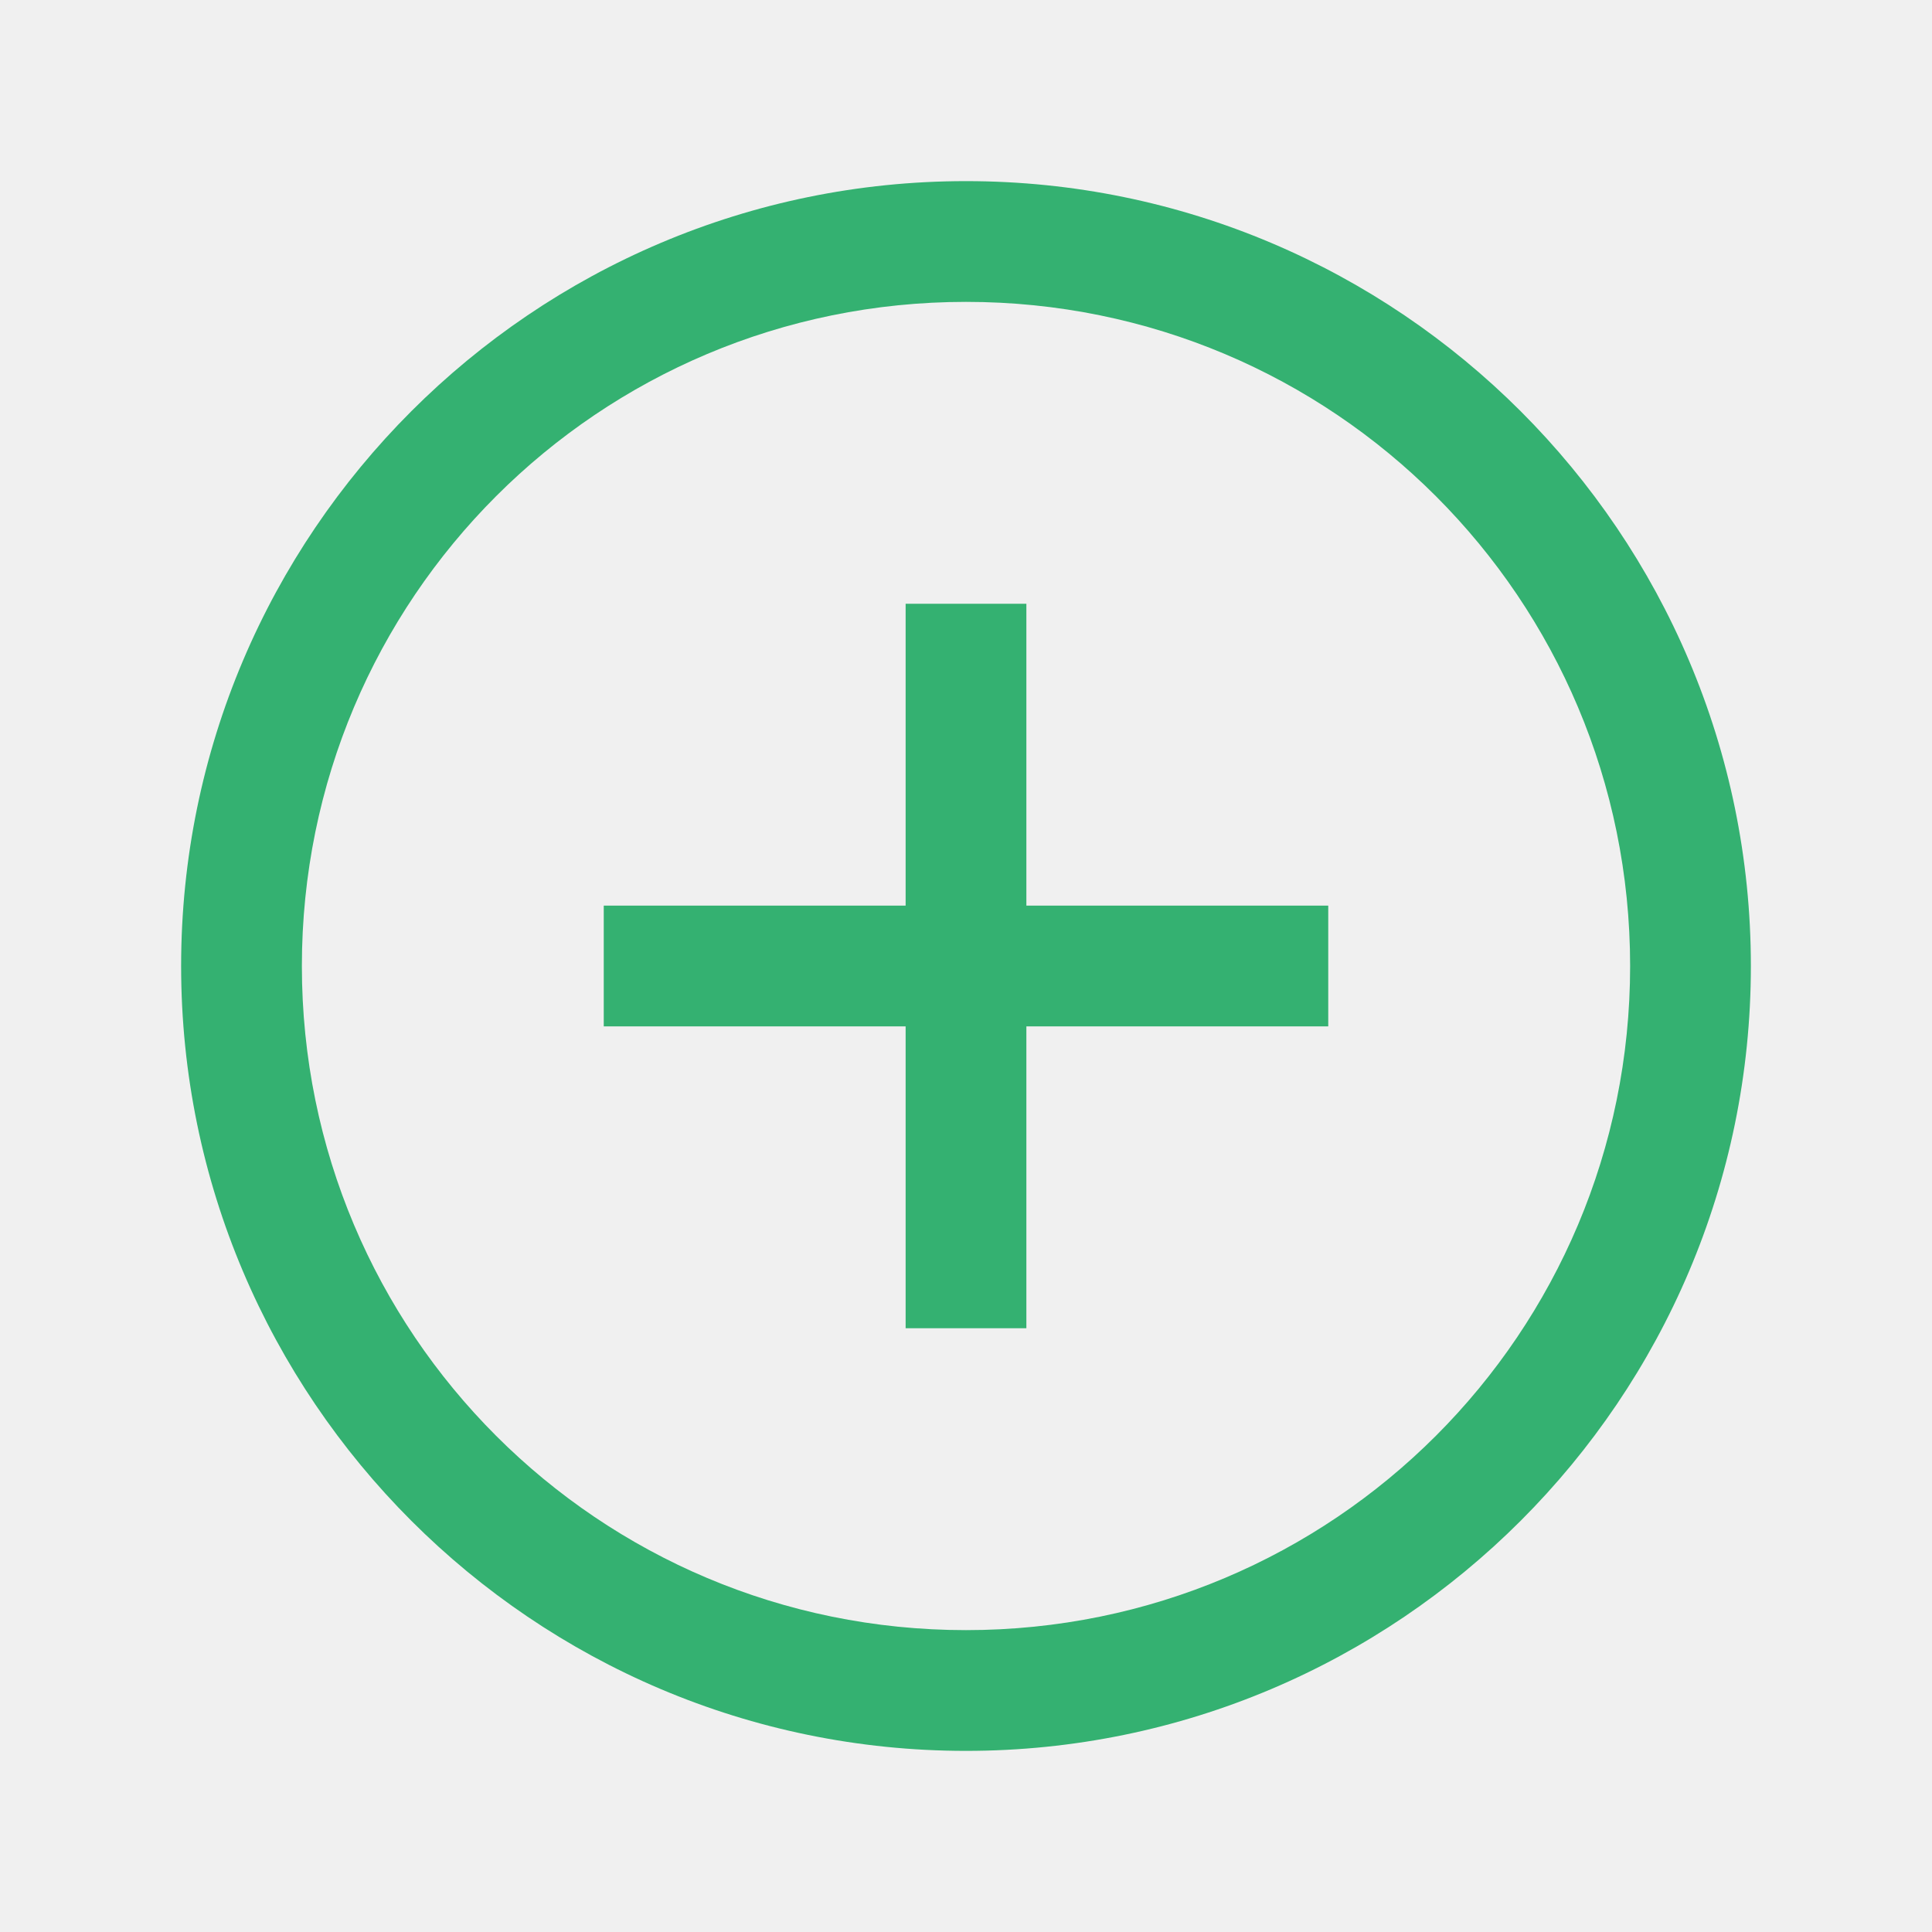
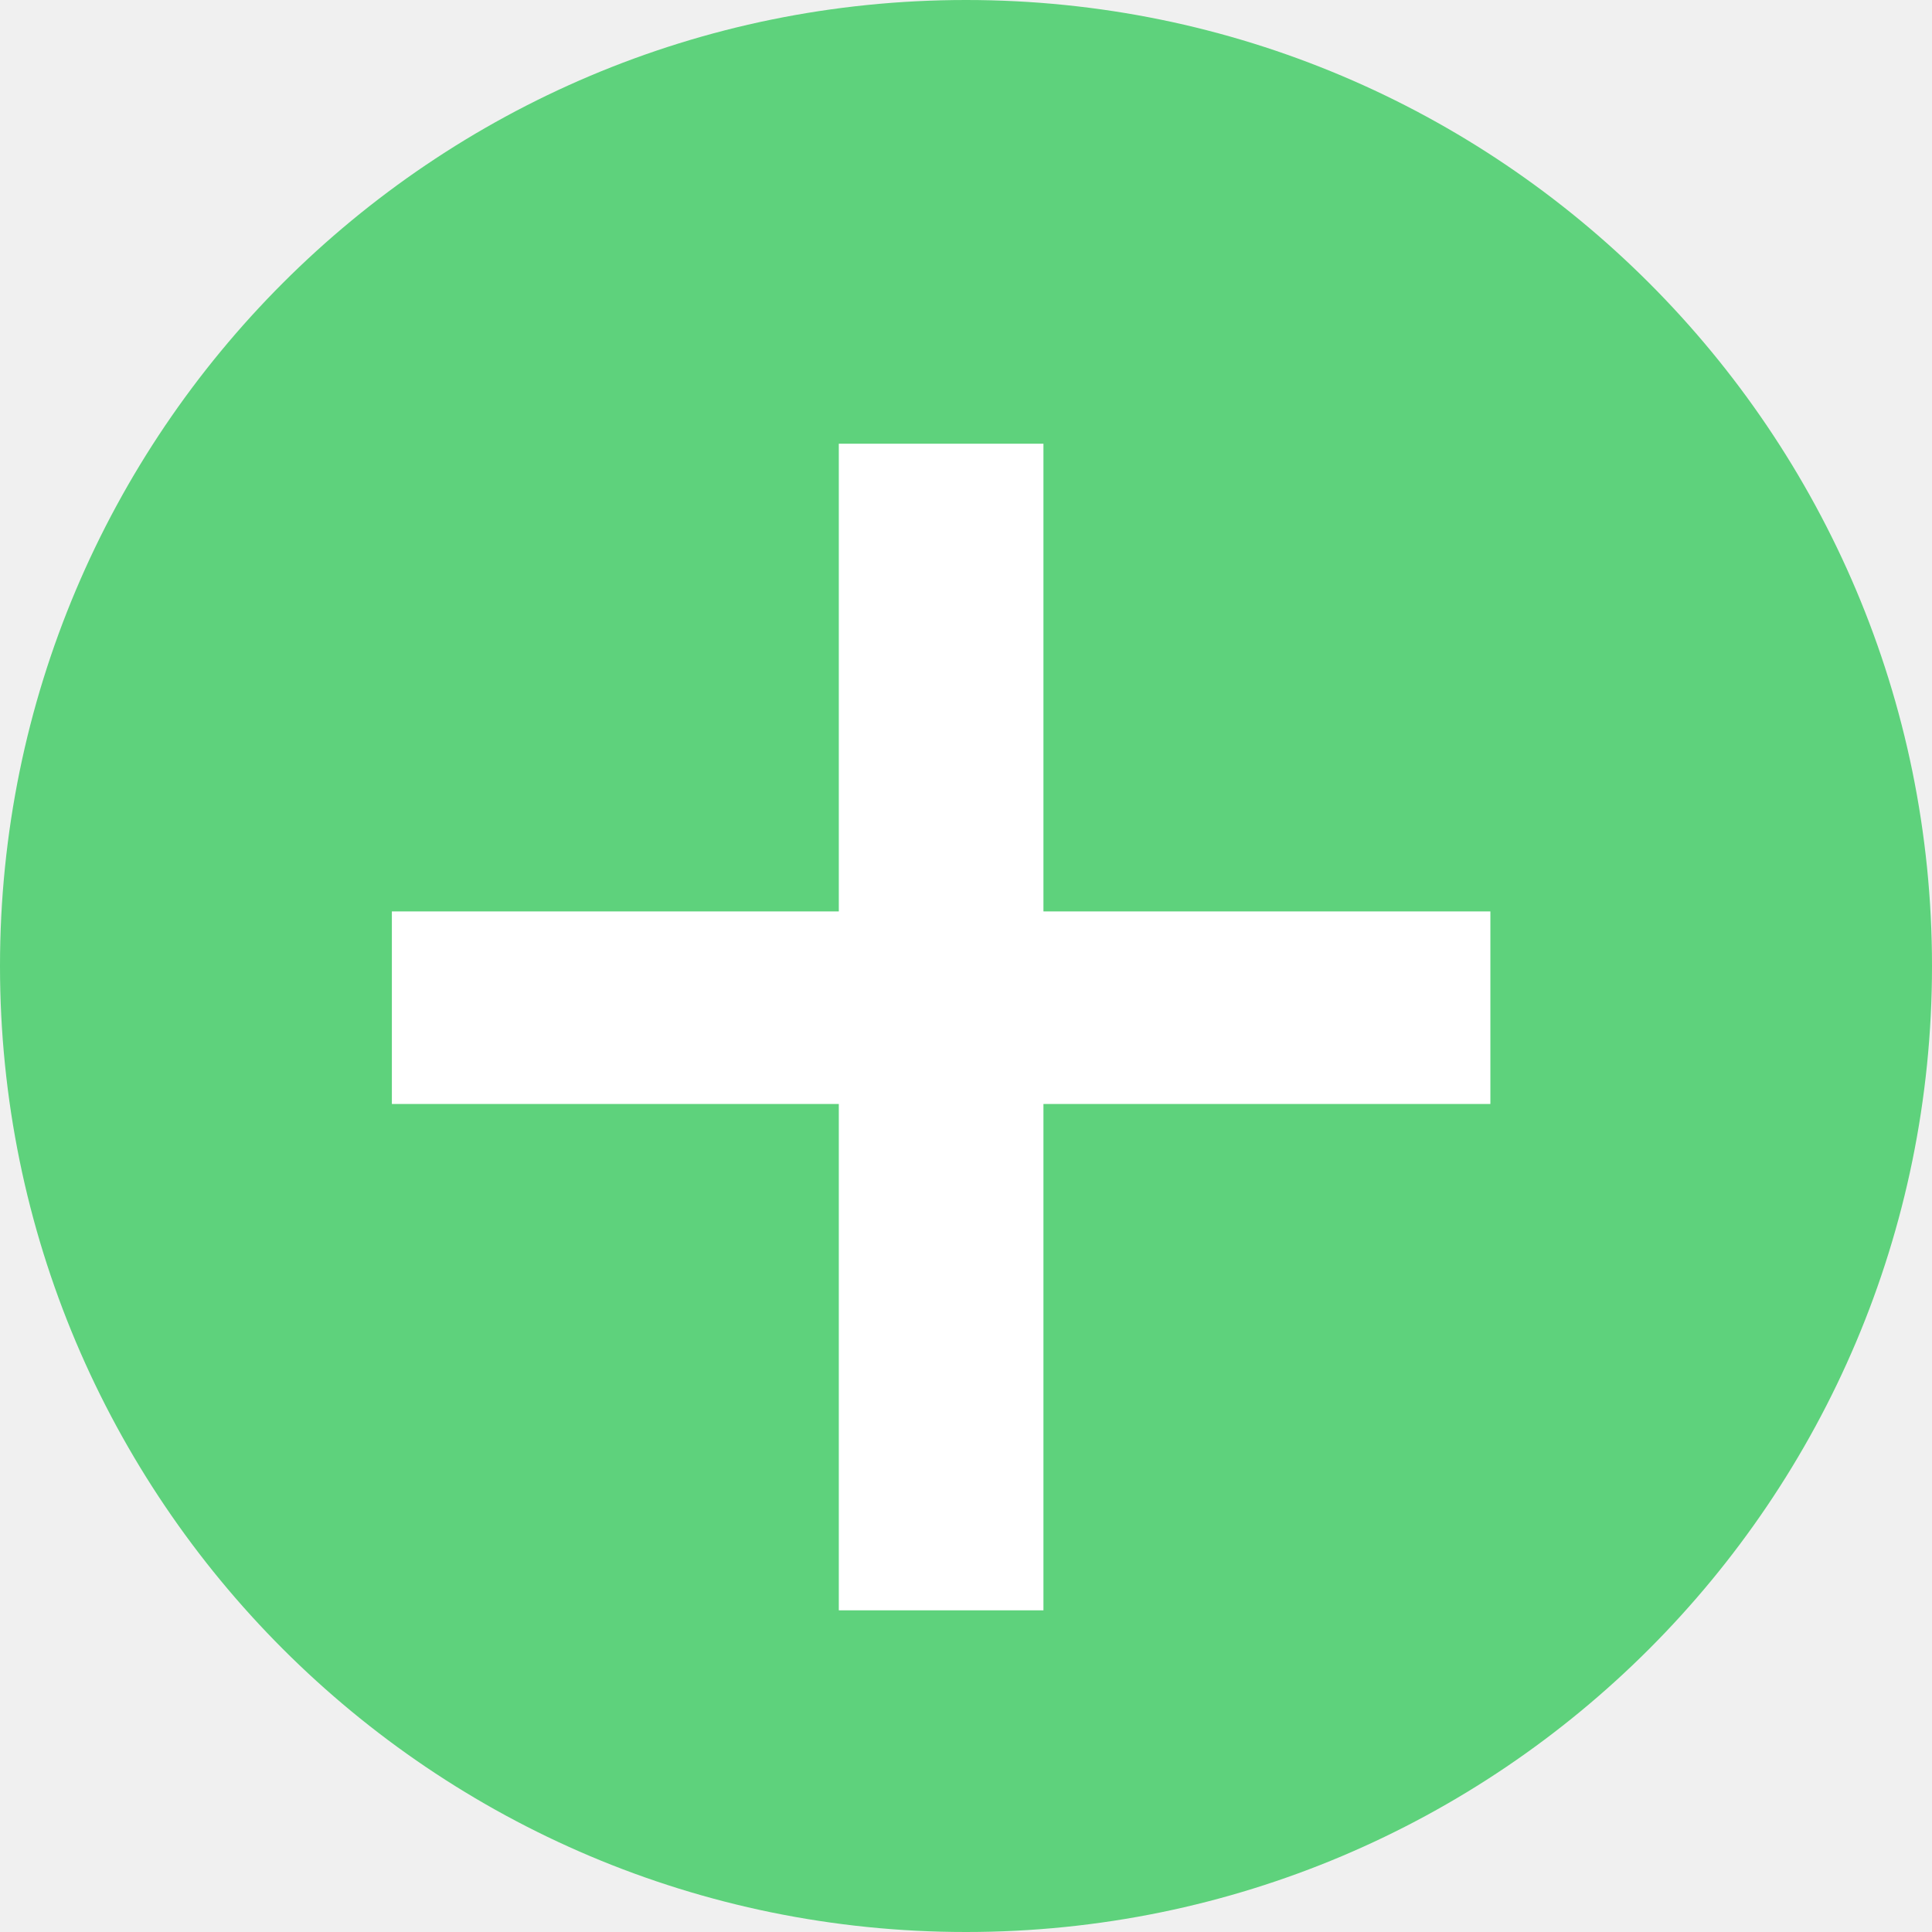
- <svg xmlns="http://www.w3.org/2000/svg" fill="#34b171" viewBox="0 0 32 32" width="15px" height="15px">
-   <path d="M 16 3 C 8.832 3 3 8.832 3 16 C 3 23.168 8.832 29 16 29 C 23.168 29 29 23.168 29 16 C 29 8.832 23.168 3 16 3 Z M 16 5 C 22.086 5 27 9.914 27 16 C 27 22.086 22.086 27 16 27 C 9.914 27 5 22.086 5 16 C 5 9.914 9.914 5 16 5 Z M 15 10 L 15 15 L 10 15 L 10 17 L 15 17 L 15 22 L 17 22 L 17 17 L 22 17 L 22 15 L 17 15 L 17 10 Z" />
+ <svg xmlns="http://www.w3.org/2000/svg" width="12" height="12" viewBox="0 0 12 12" fill="none">
+   <rect width="12" height="12" rx="6" fill="#5ED27C" />
+   <path d="M6.481 5.661H9.257V6.857H6.481V10.002H5.21V6.857H2.434V5.661H5.21V2.756H6.481V5.661Z" fill="white" />
</svg>
